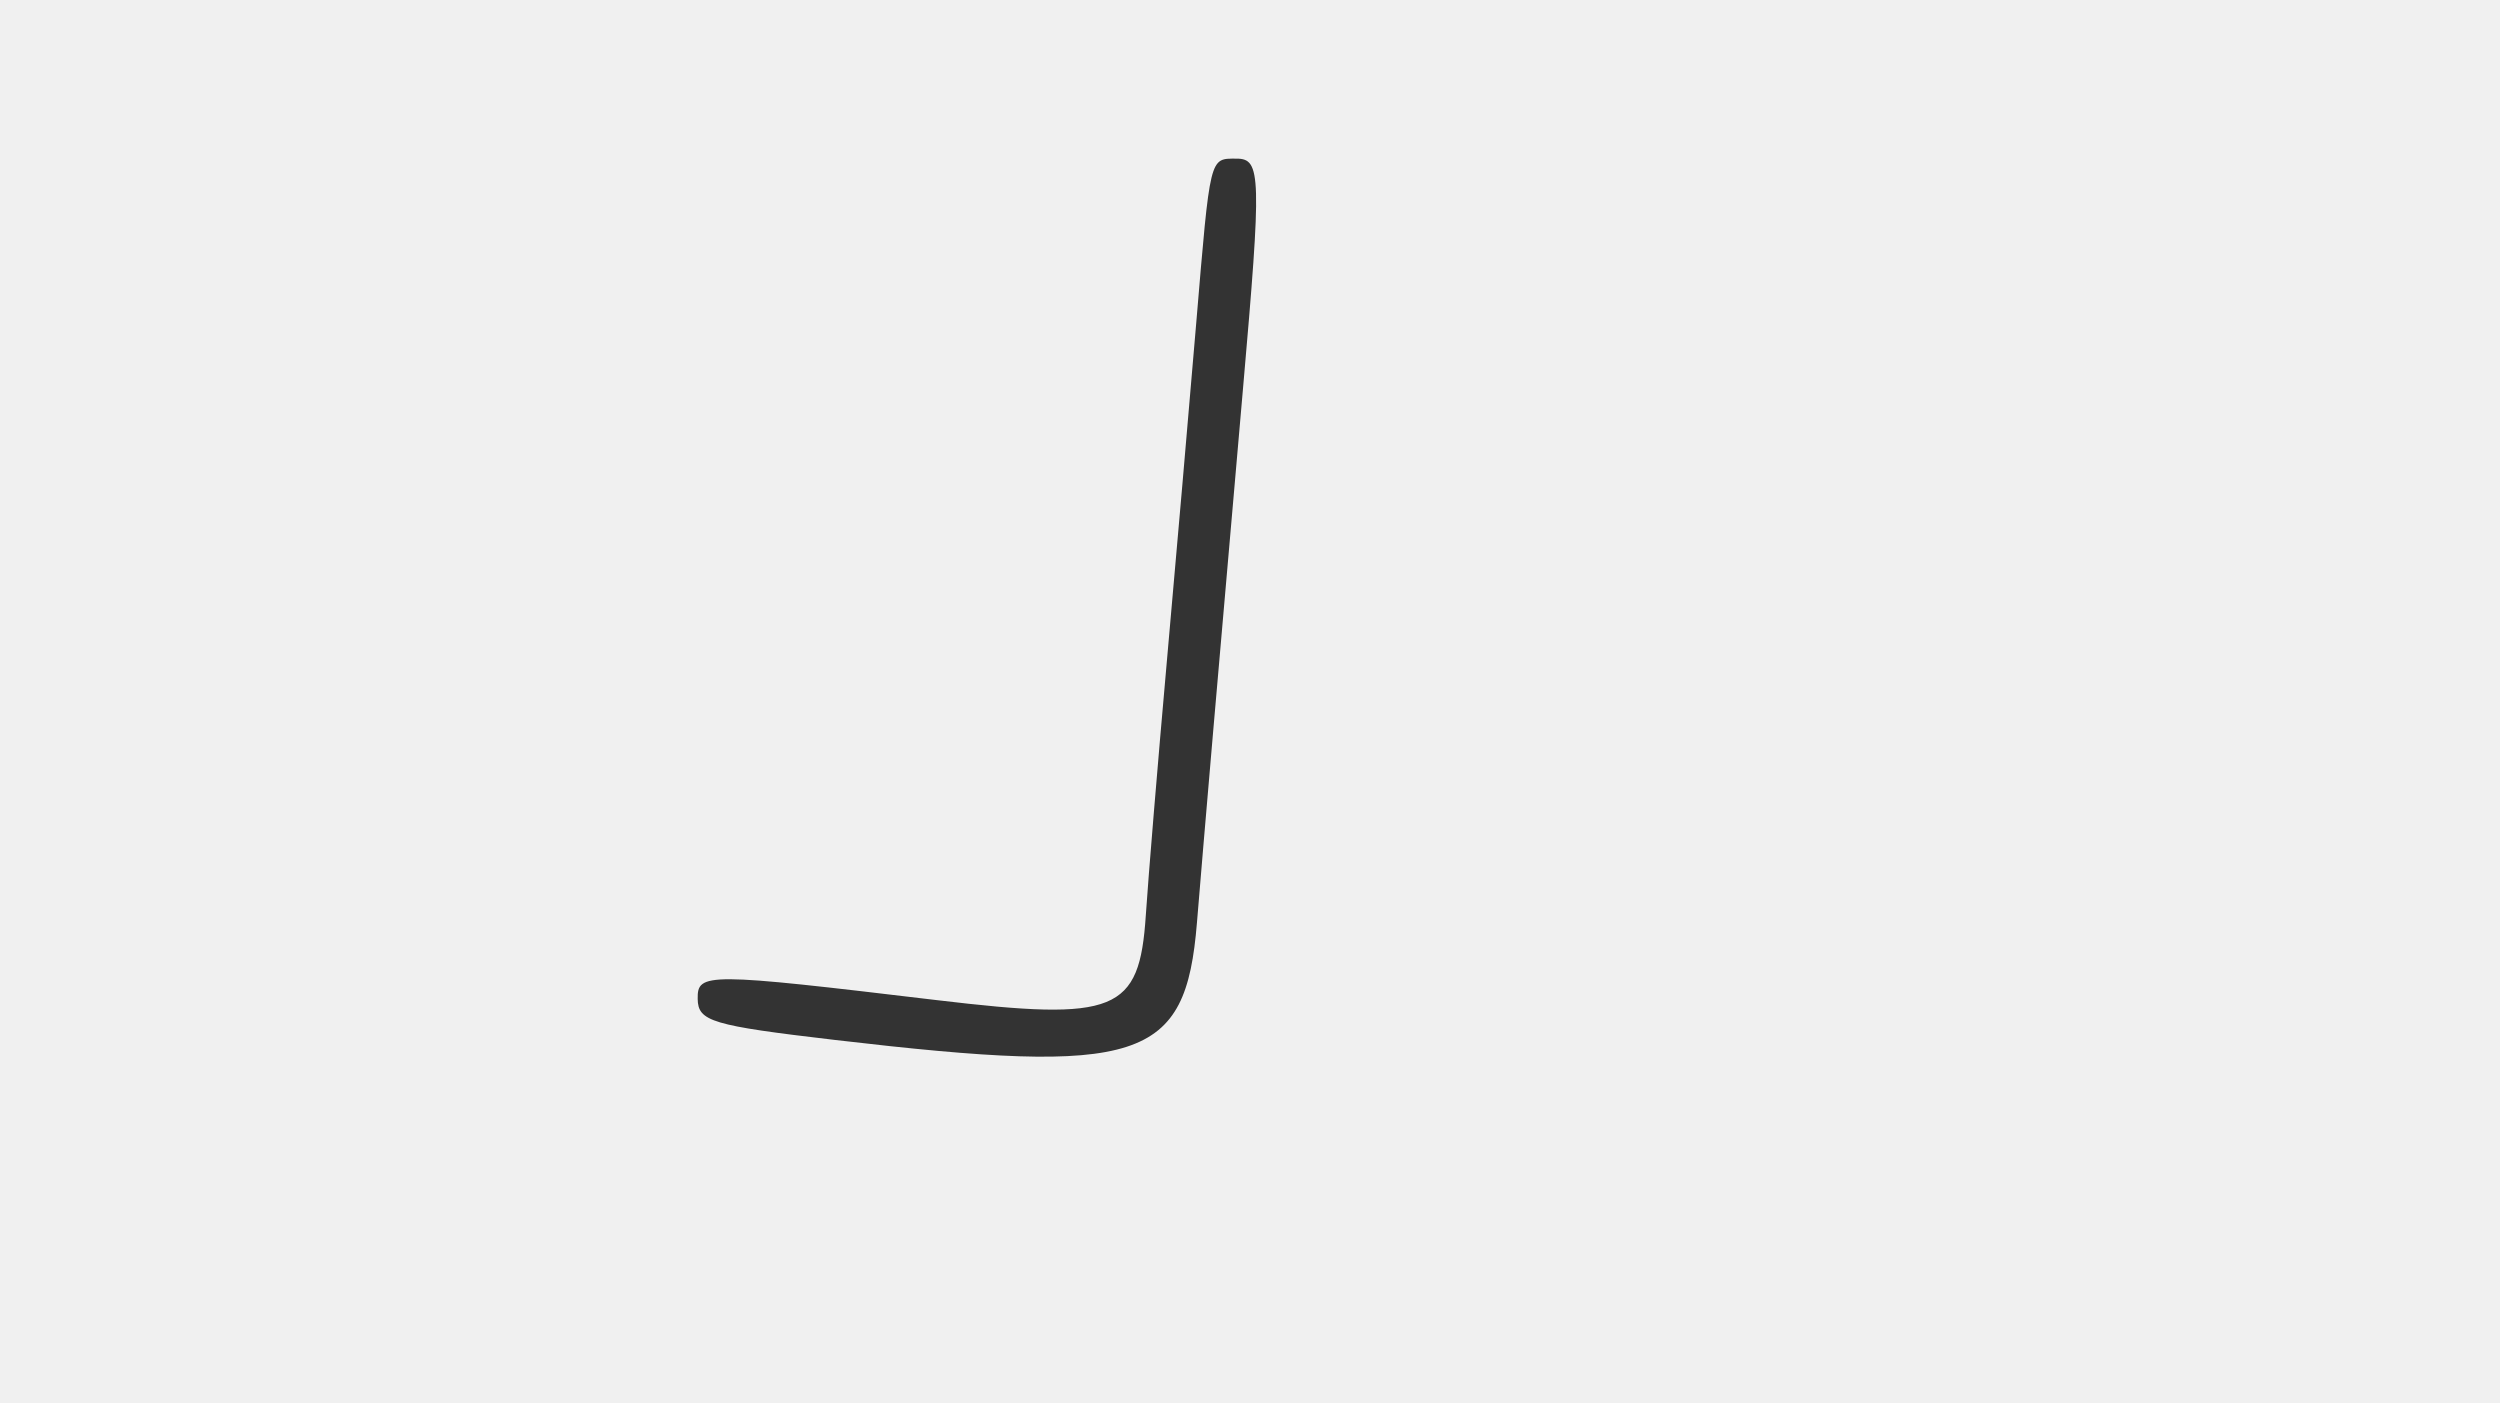
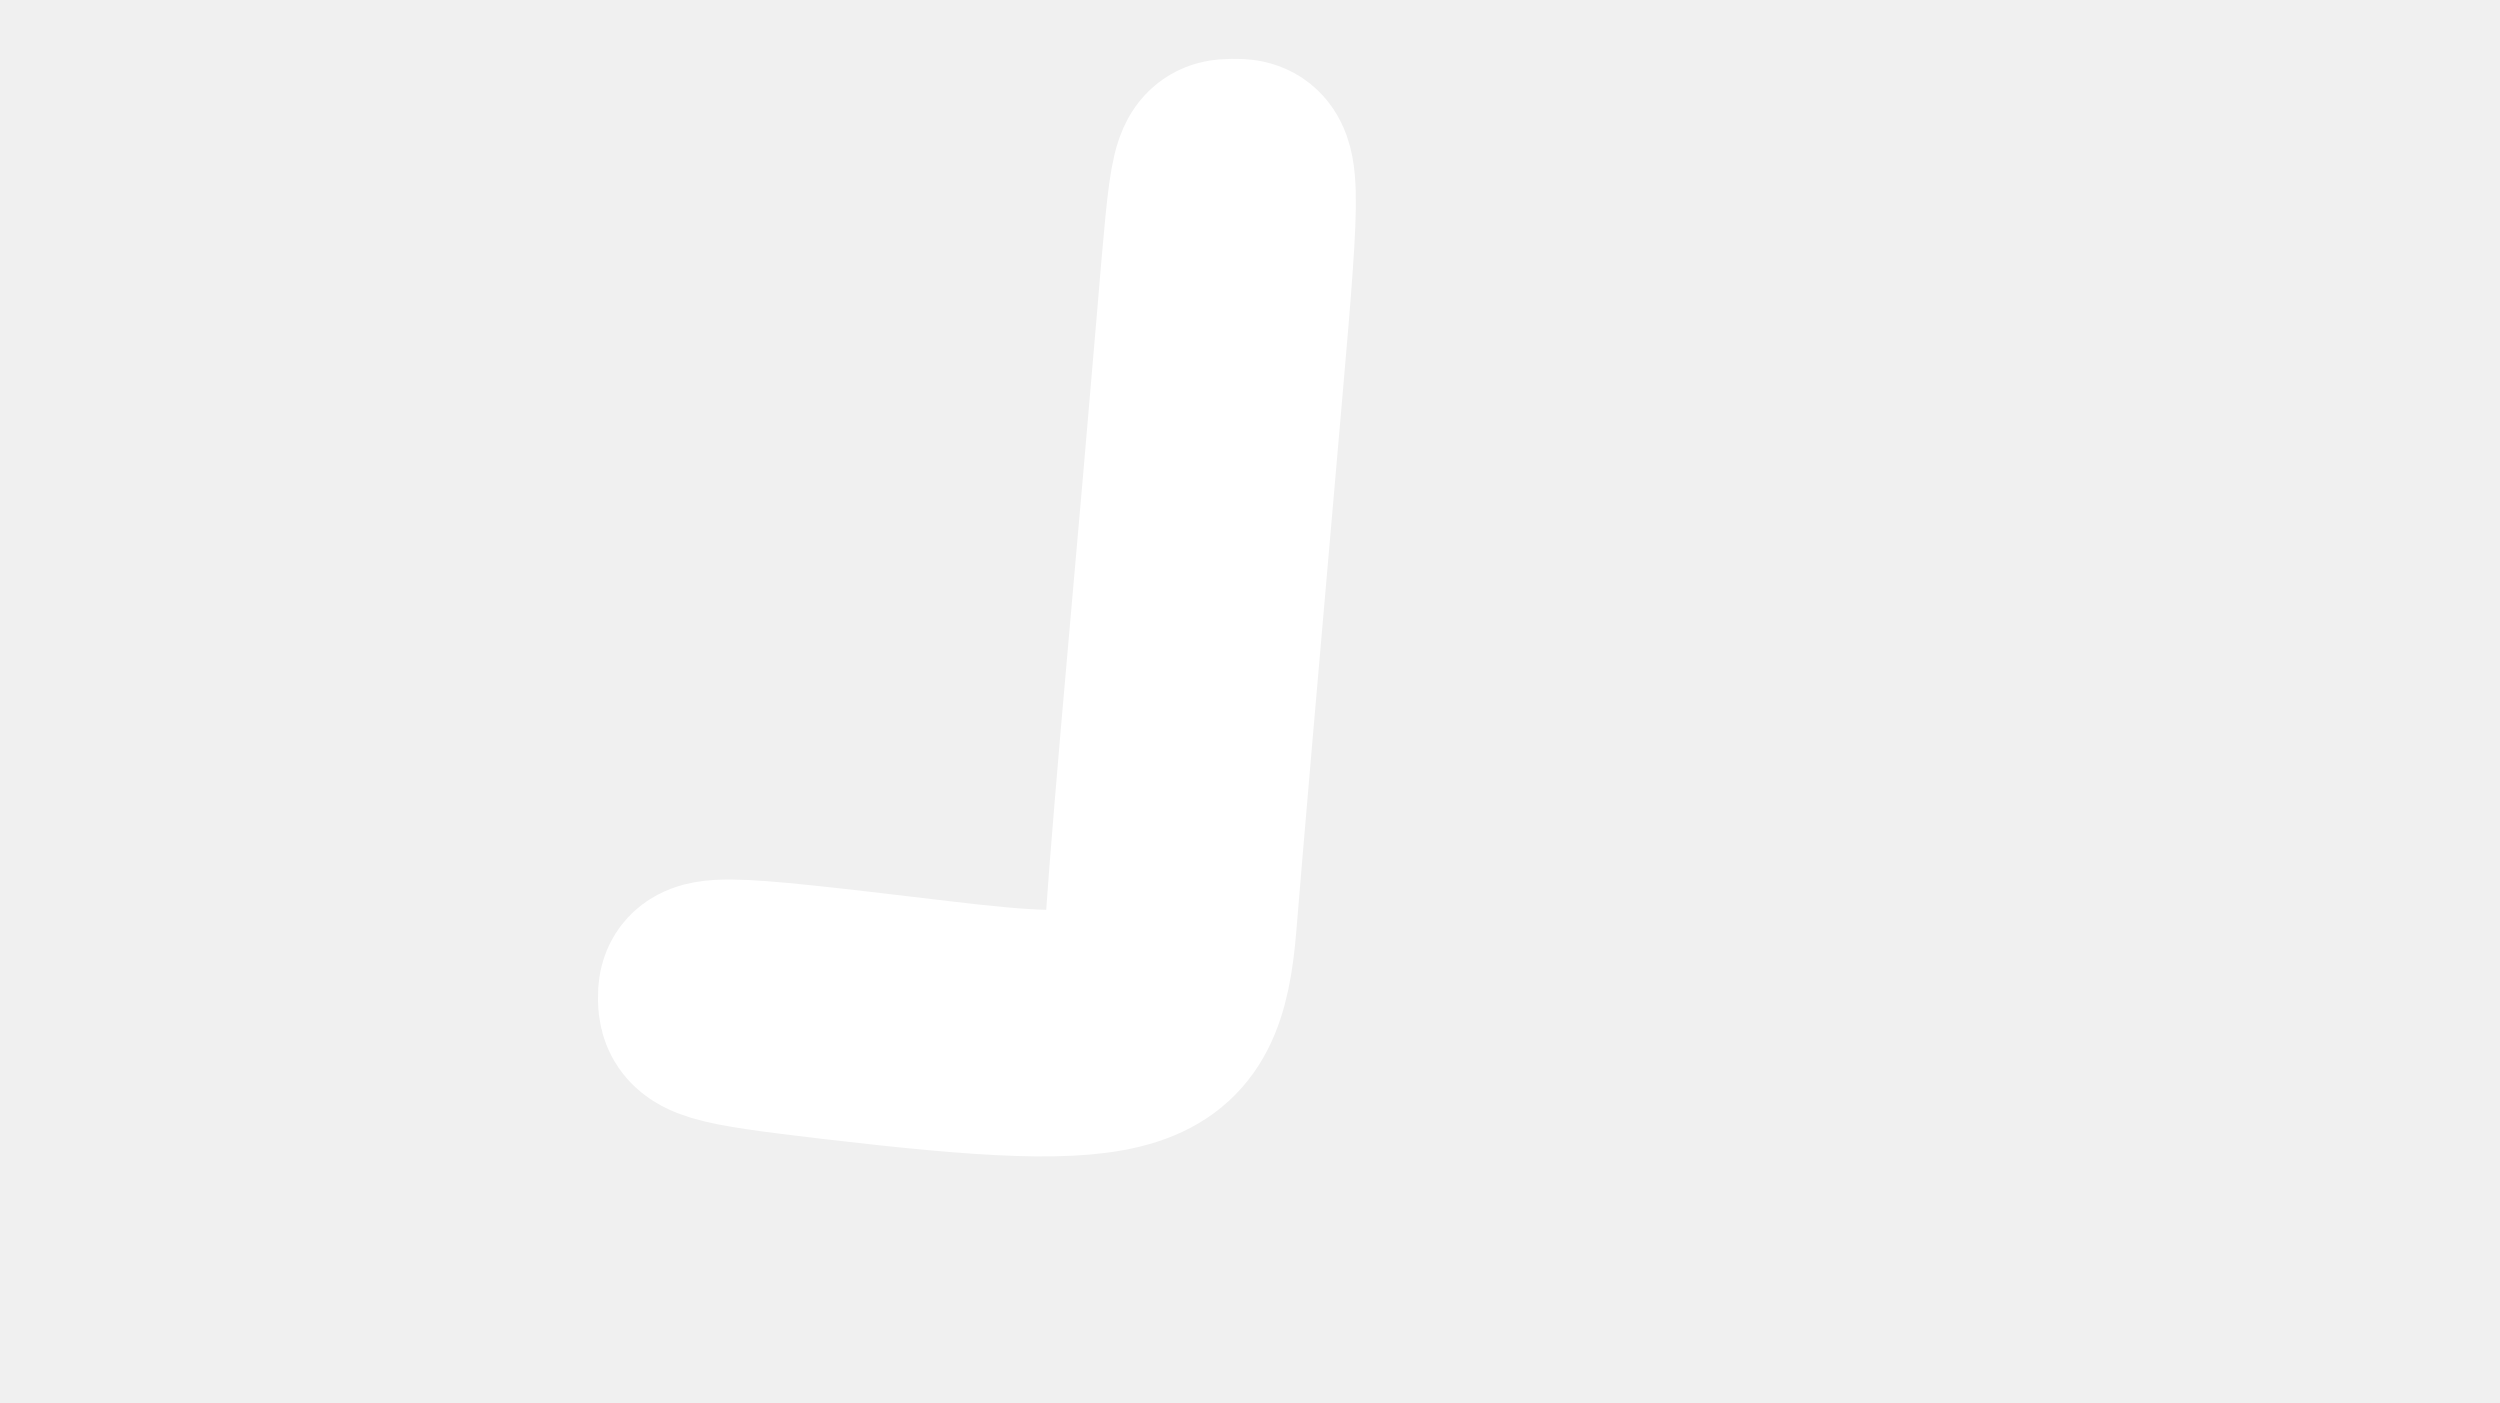
<svg xmlns="http://www.w3.org/2000/svg" version="1.1" id="svg1" width="376" height="211" viewBox="0 0 376 211">
  <defs id="defs1" />
  <g id="g1">
-     <path style="fill:#333333;fill-opacity:1" d="m 125.581,156.409 c -18.551,-2.175 -20.603,-2.789 -20.649,-6.178 -0.054,-3.97 1.217,-3.963 35.985,0.191 26.953,3.221 30.455,1.8 31.412,-12.749 0.373,-5.673 1.802,-22.914 3.175,-38.314 1.373,-15.4 3.357,-38.247 4.409,-50.771 2.128,-25.34 1.979,-24.729 6.064,-24.729 3.707,0 3.779,2.533 0.978,34.5 -3.603,41.129 -6.004,68.973 -6.932,80.391 -1.697,20.896 -8.37,23.06 -54.441,17.659 z" id="path1" />
+     <path id="path1" d="m 125.581,156.409           c -18.551,-2.175             -20.603,-2.789             -20.649,-6.178           c -0.054,-3.97             1.217,-3.963             35.985,0.191           c 26.953,3.221             30.455,1.8             31.412,-12.749           c 0.373,-5.673             1.802,-22.914             3.175,-38.314           c 1.373,-15.4             3.357,-38.247             4.409,-50.771           c 2.128,-25.34             1.979,-24.729             6.064,-24.729           c 3.707,0             3.779,2.533             0.978,34.5           c -3.603,41.129             -6.004,68.973             -6.932,80.391           c -1.697,20.896             -8.37,23.06             -54.441,17.659           z" fill="#ffffff" fill-opacity="1" stroke="#ffffff" stroke-width="30" stroke-linecap="round" stroke-linejoin="round" paint-order="stroke fill" />
  </g>
</svg>
